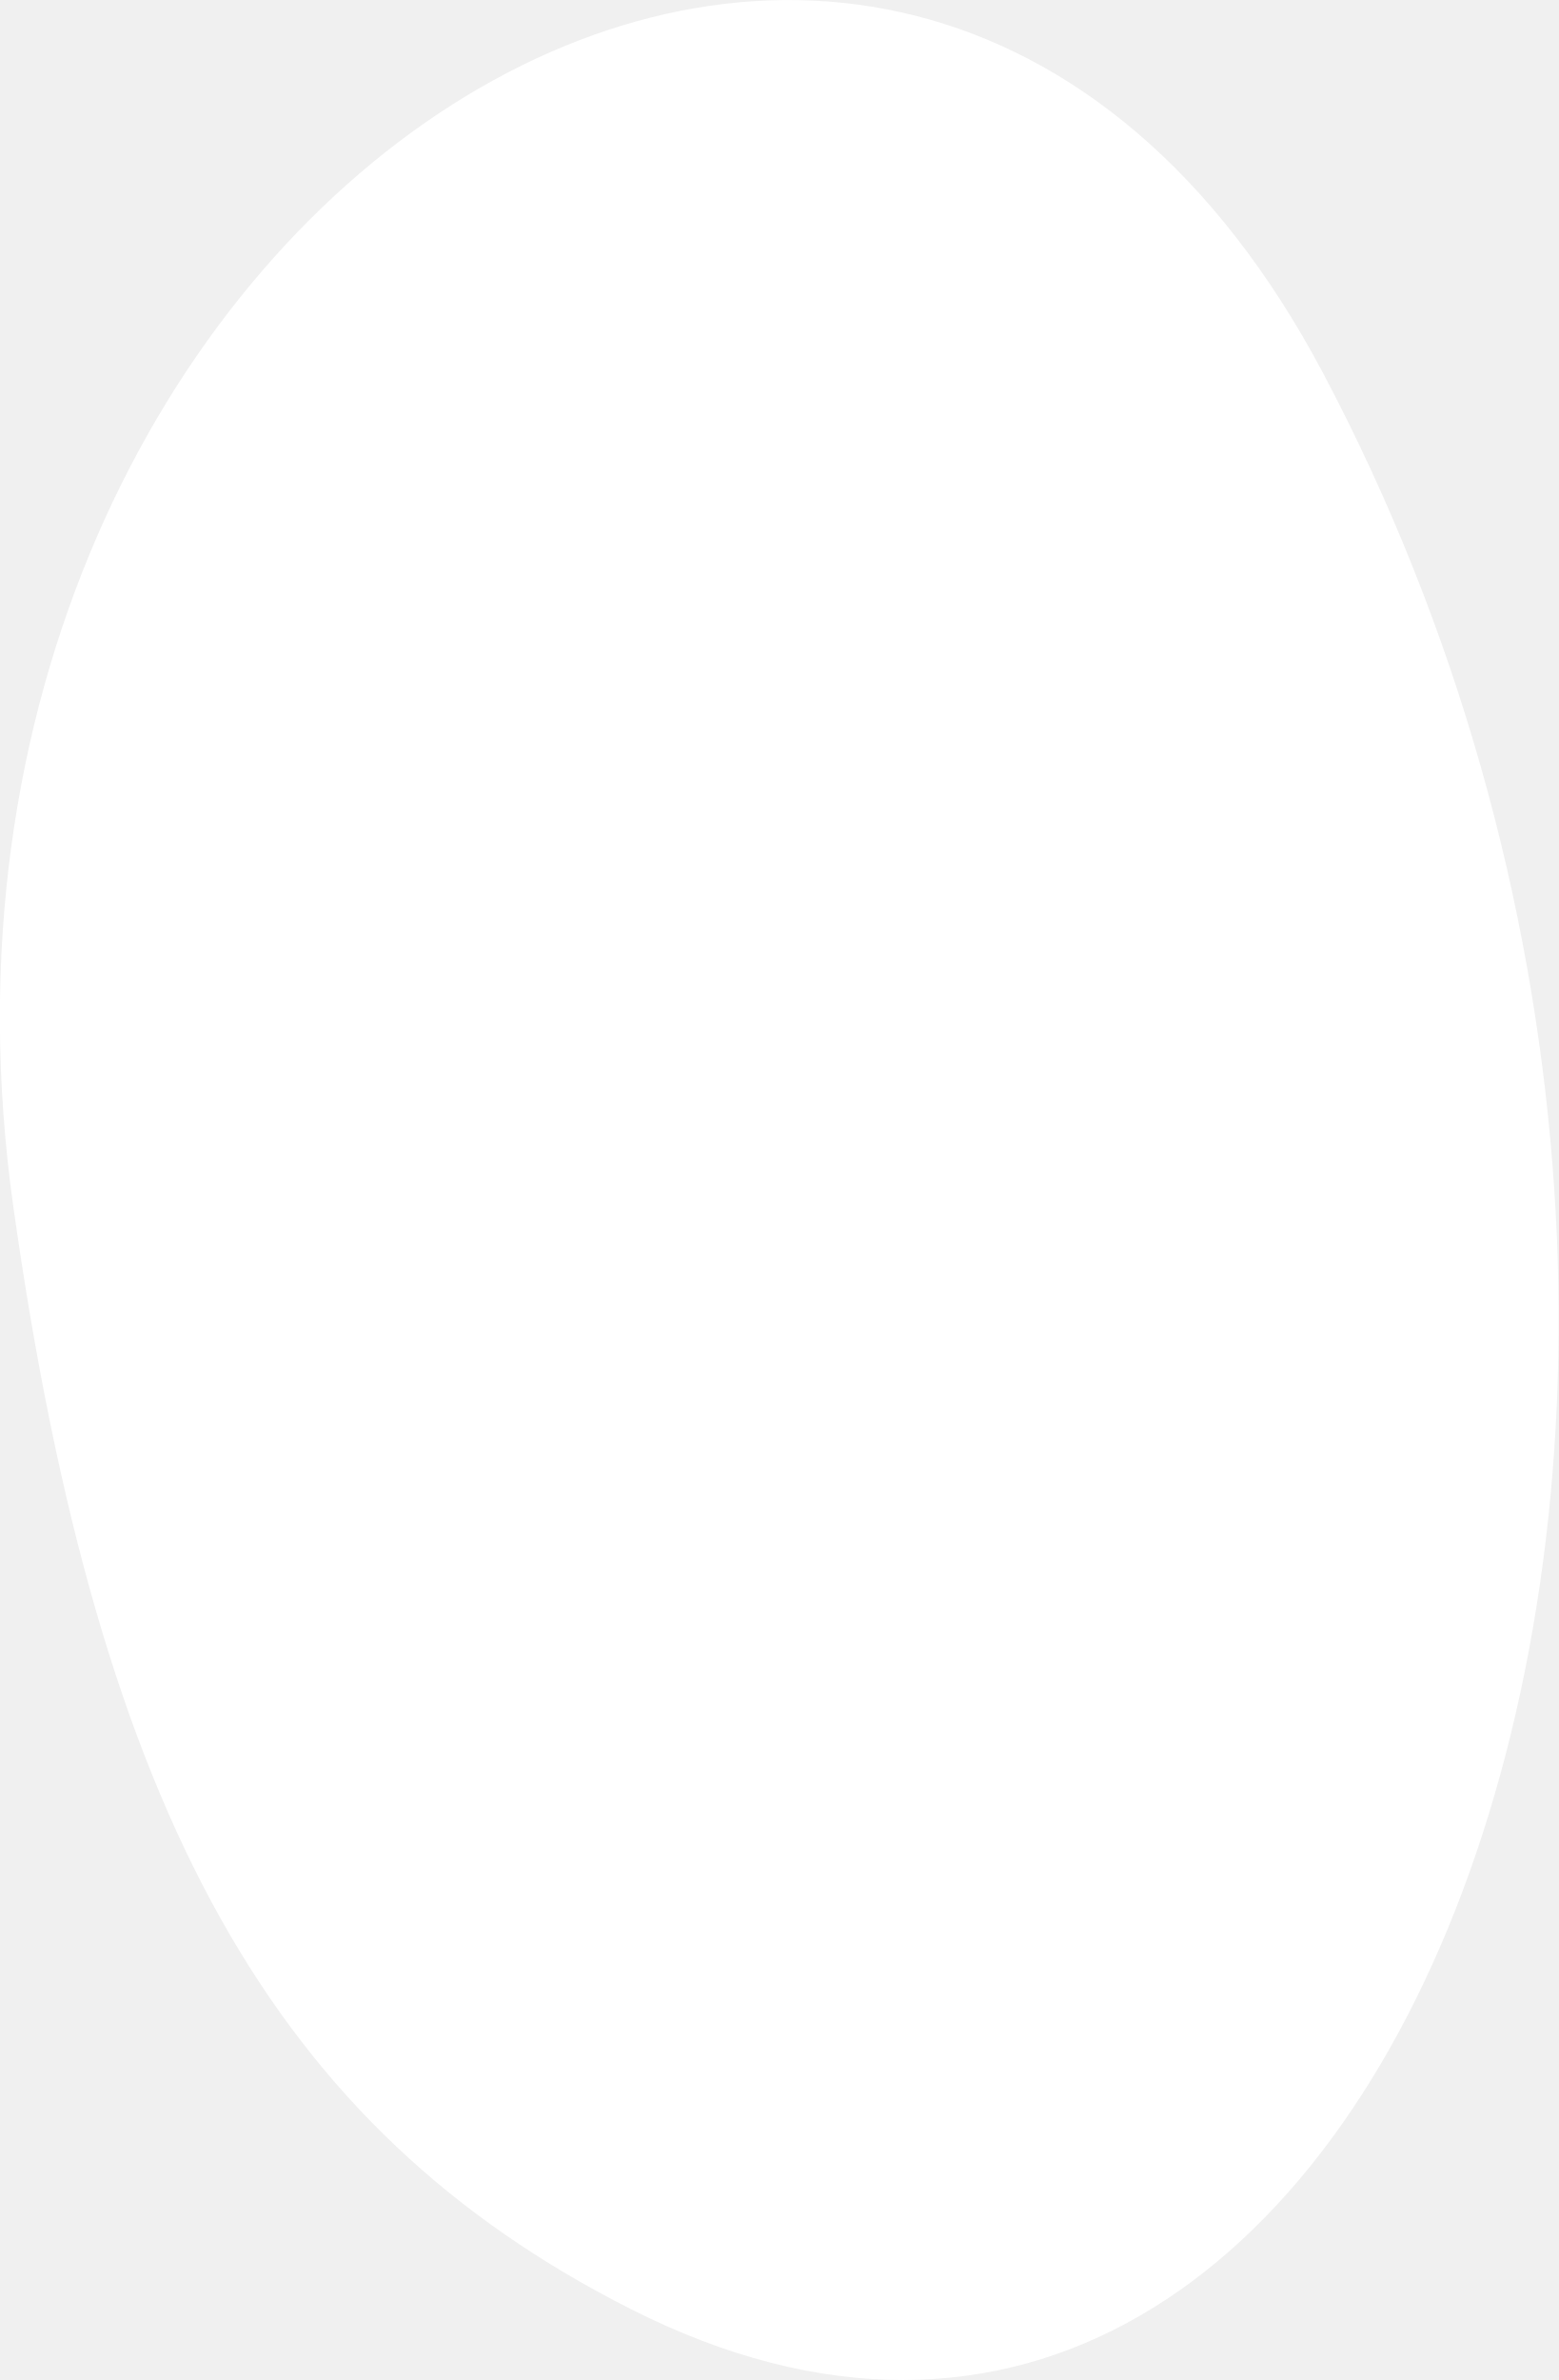
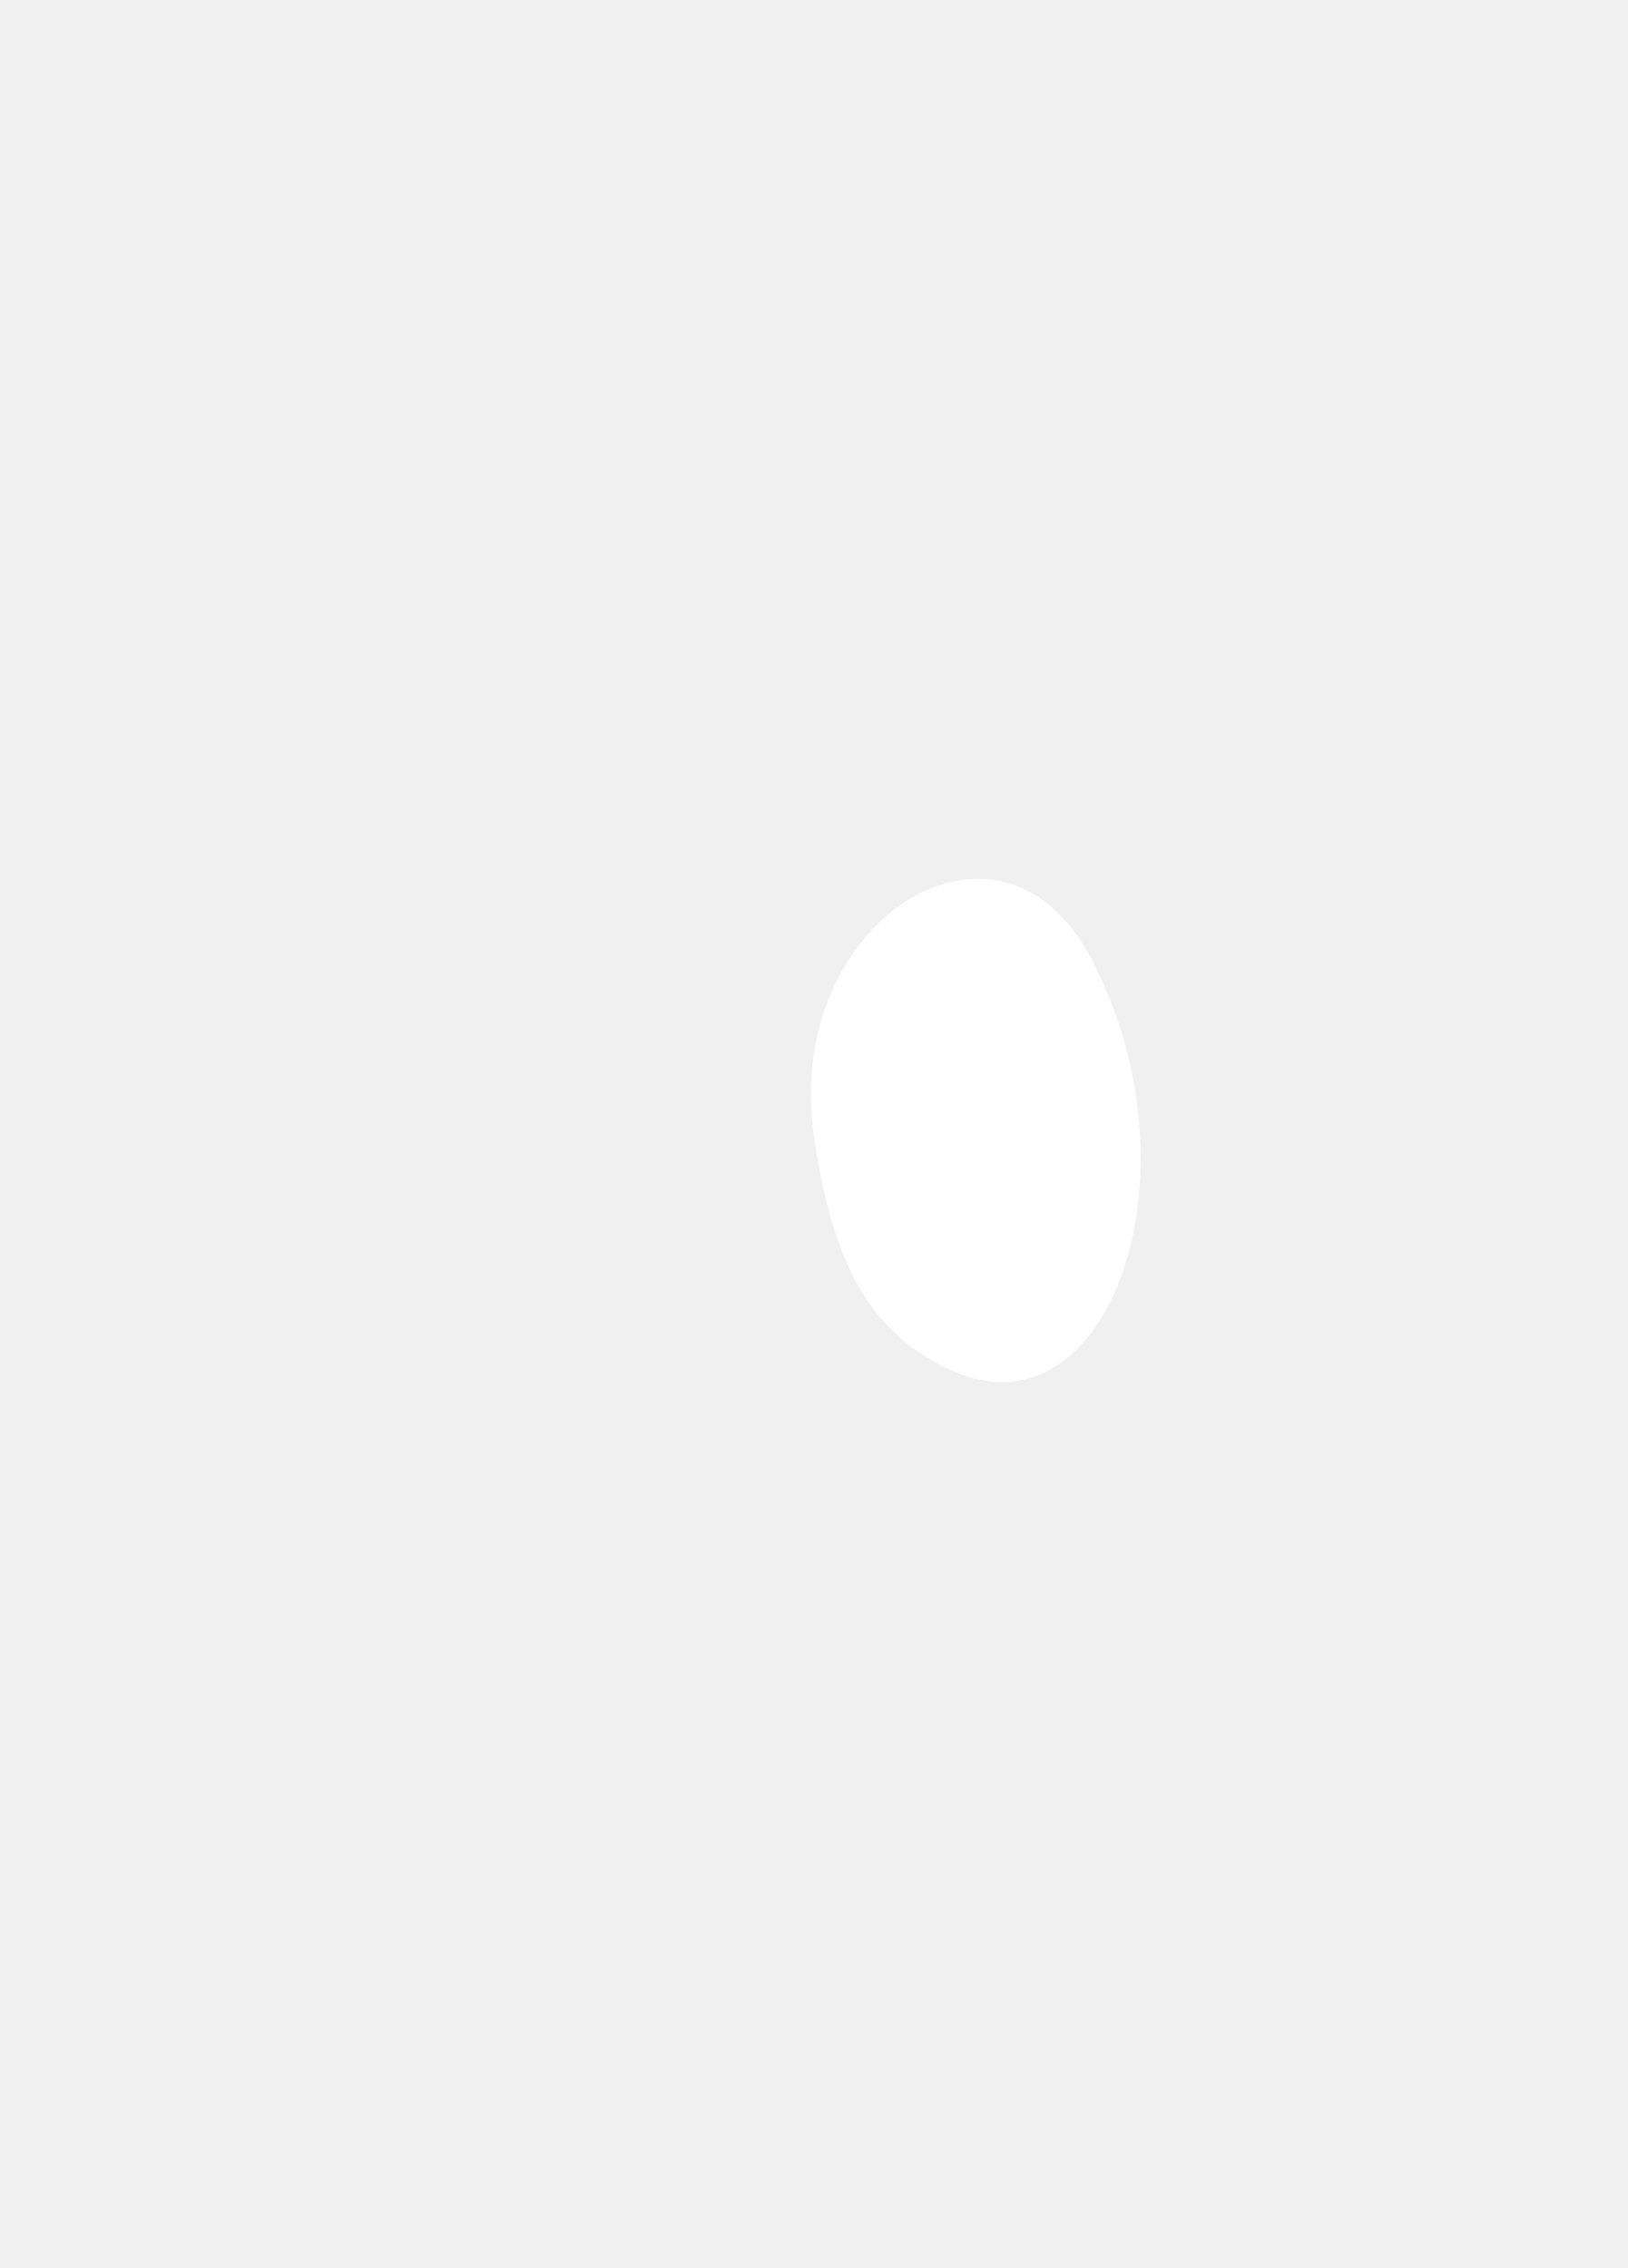
- <svg xmlns="http://www.w3.org/2000/svg" width="35.622" height="54.375" viewBox="0 0 9.425 14.387" version="1.1" id="svg5" xml:space="preserve">
+ <svg xmlns="http://www.w3.org/2000/svg" width="175.77" height="245.039" viewBox="0 0 46.506 64.833" version="1.1" id="svg5" xml:space="preserve">
  <defs id="defs2" />
-   <g id="layer6" style="display:inline" transform="translate(-99.15041,-186.2799)">
-     <path style="display:inline;fill:#ffffff;stroke-width:0.282" d="m 102.96,200.236 c -2.151,-1.091 -3.211,-2.984 -3.729,-6.661 -0.858,-6.087 5.294,-10 7.92,-5.038 3.284,6.206 0.469,14.064 -4.191,11.699 z" id="path859" />
+   <g id="layer6" style="display:inline" transform="translate(-77.76358,-155.0599)">
+     <path style="display:inline;fill:#ffffff;stroke-width:0.282" d="m 104.745,194.138 c -2.151,-1.091 -3.211,-2.984 -3.729,-6.661 -0.858,-6.087 5.294,-10 7.92,-5.038 3.284,6.206 0.469,14.064 -4.191,11.699 z" id="path859" />
  </g>
</svg>
